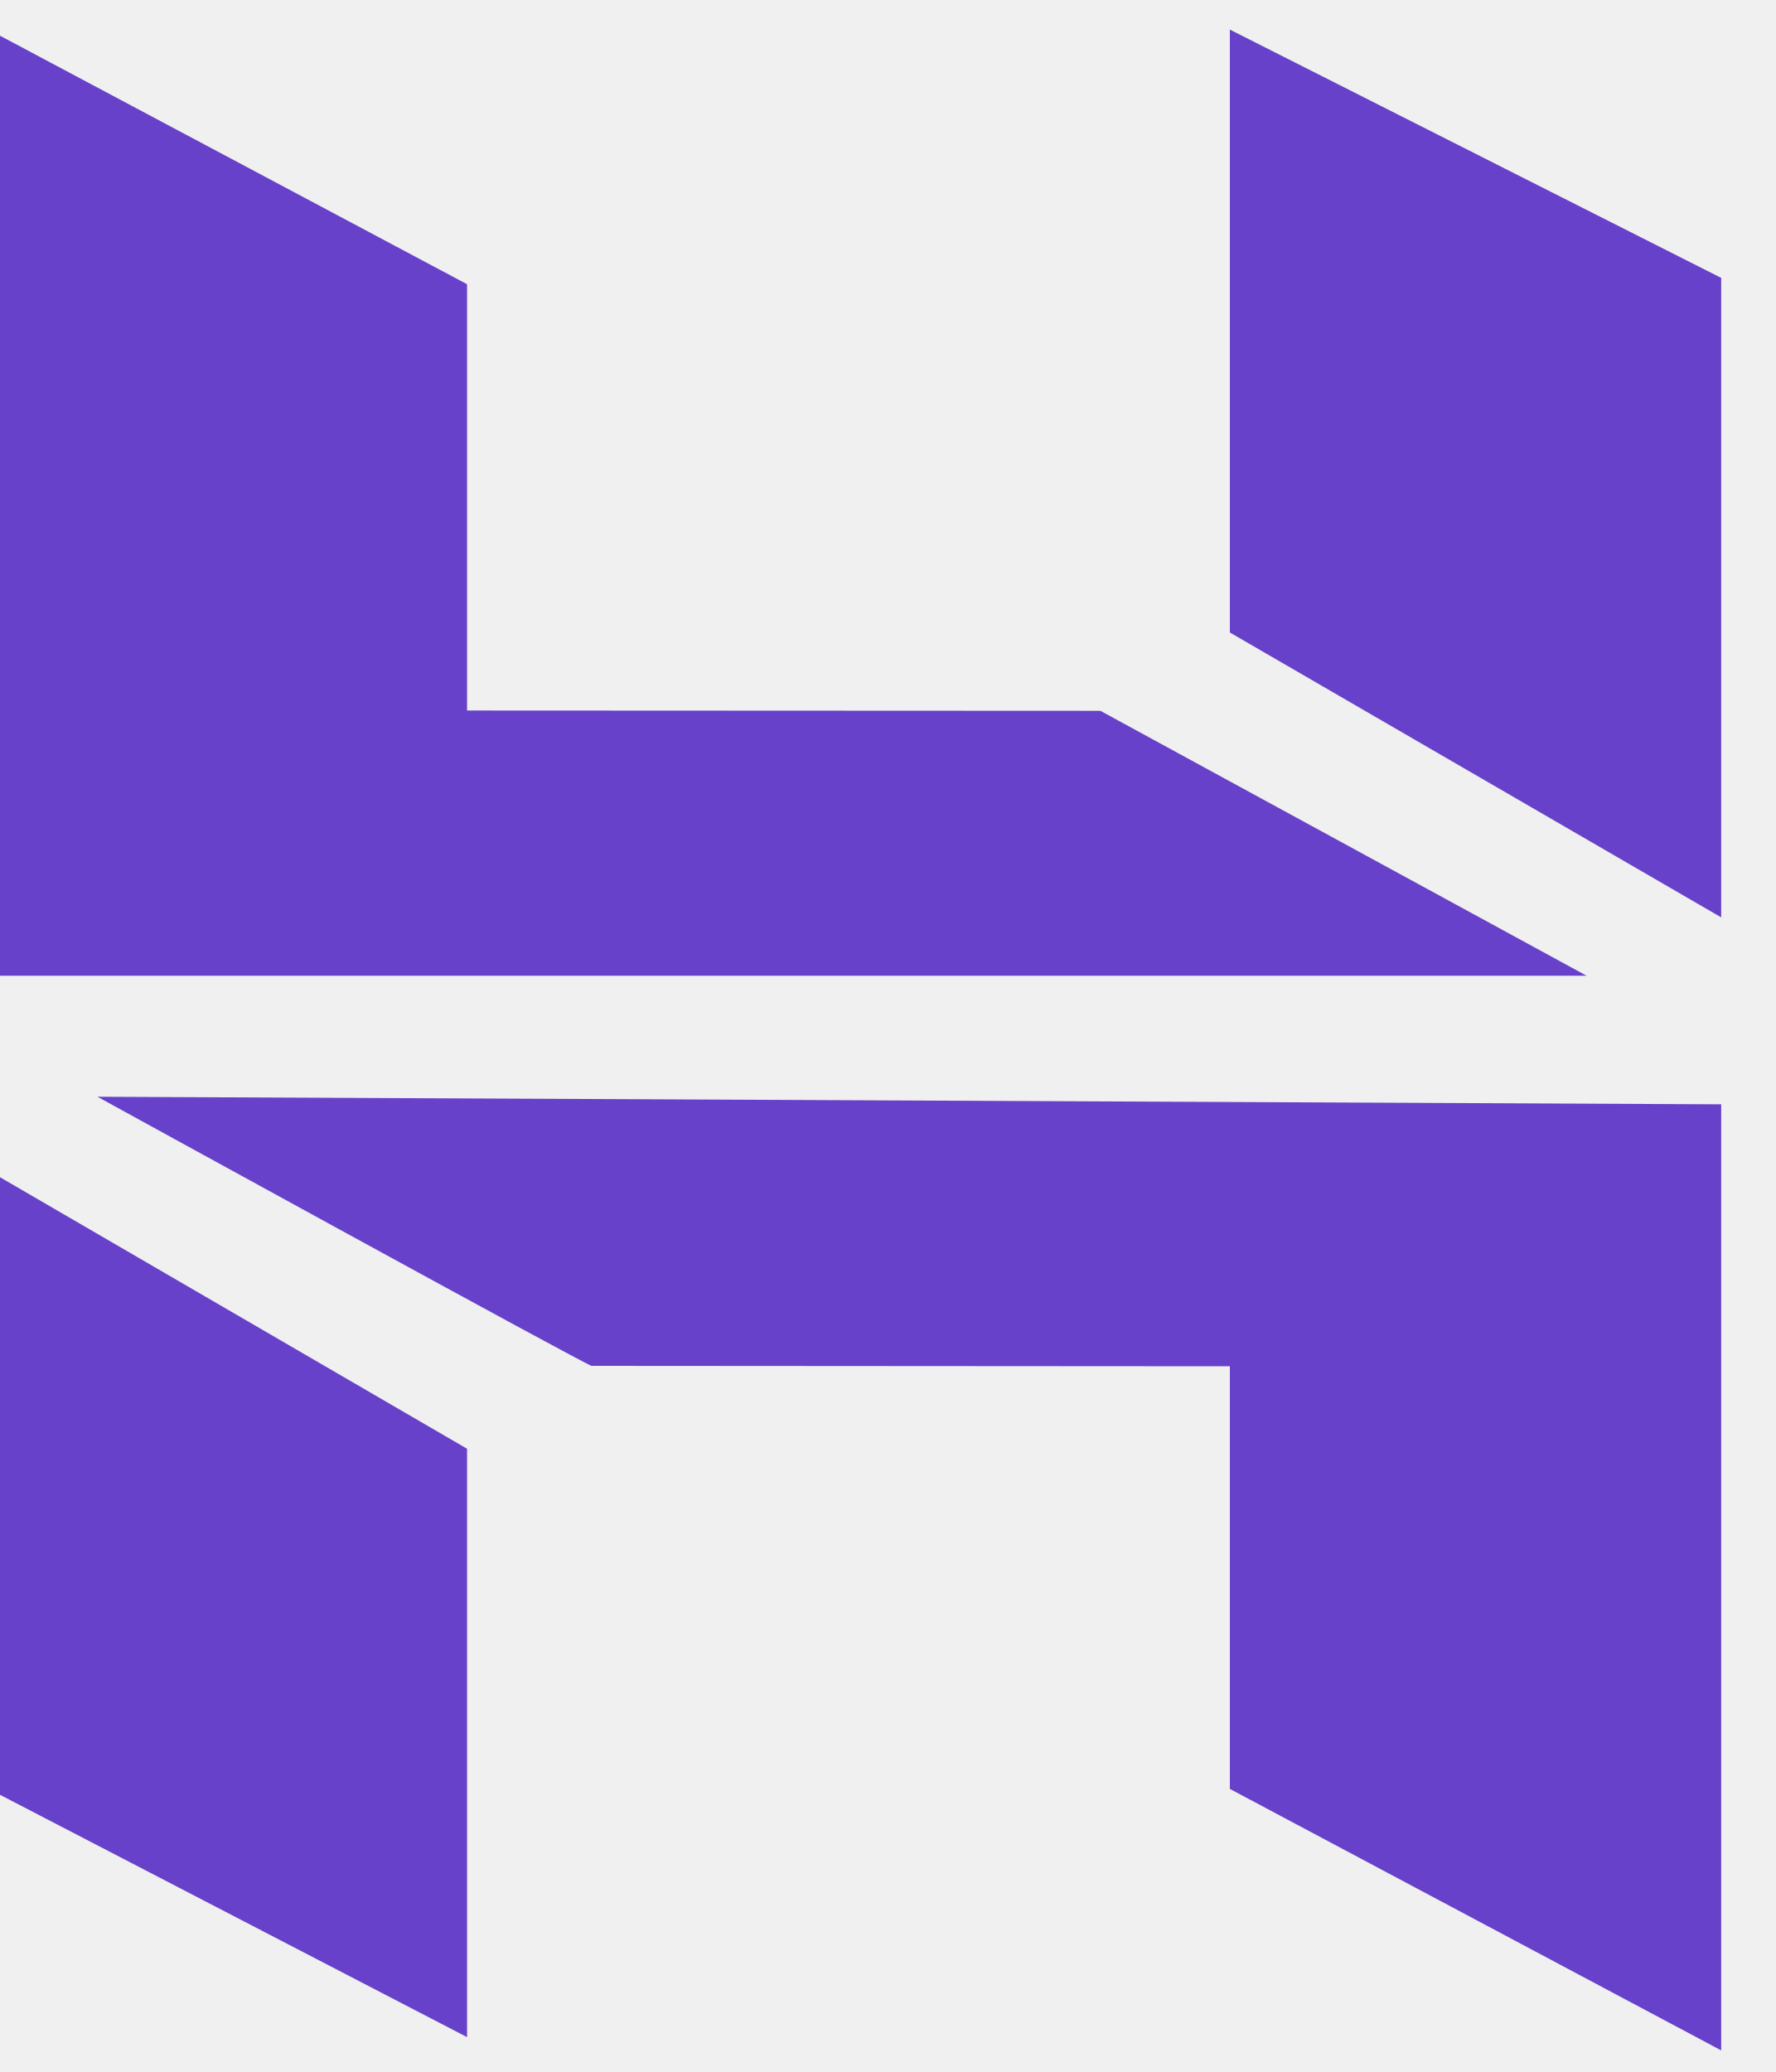
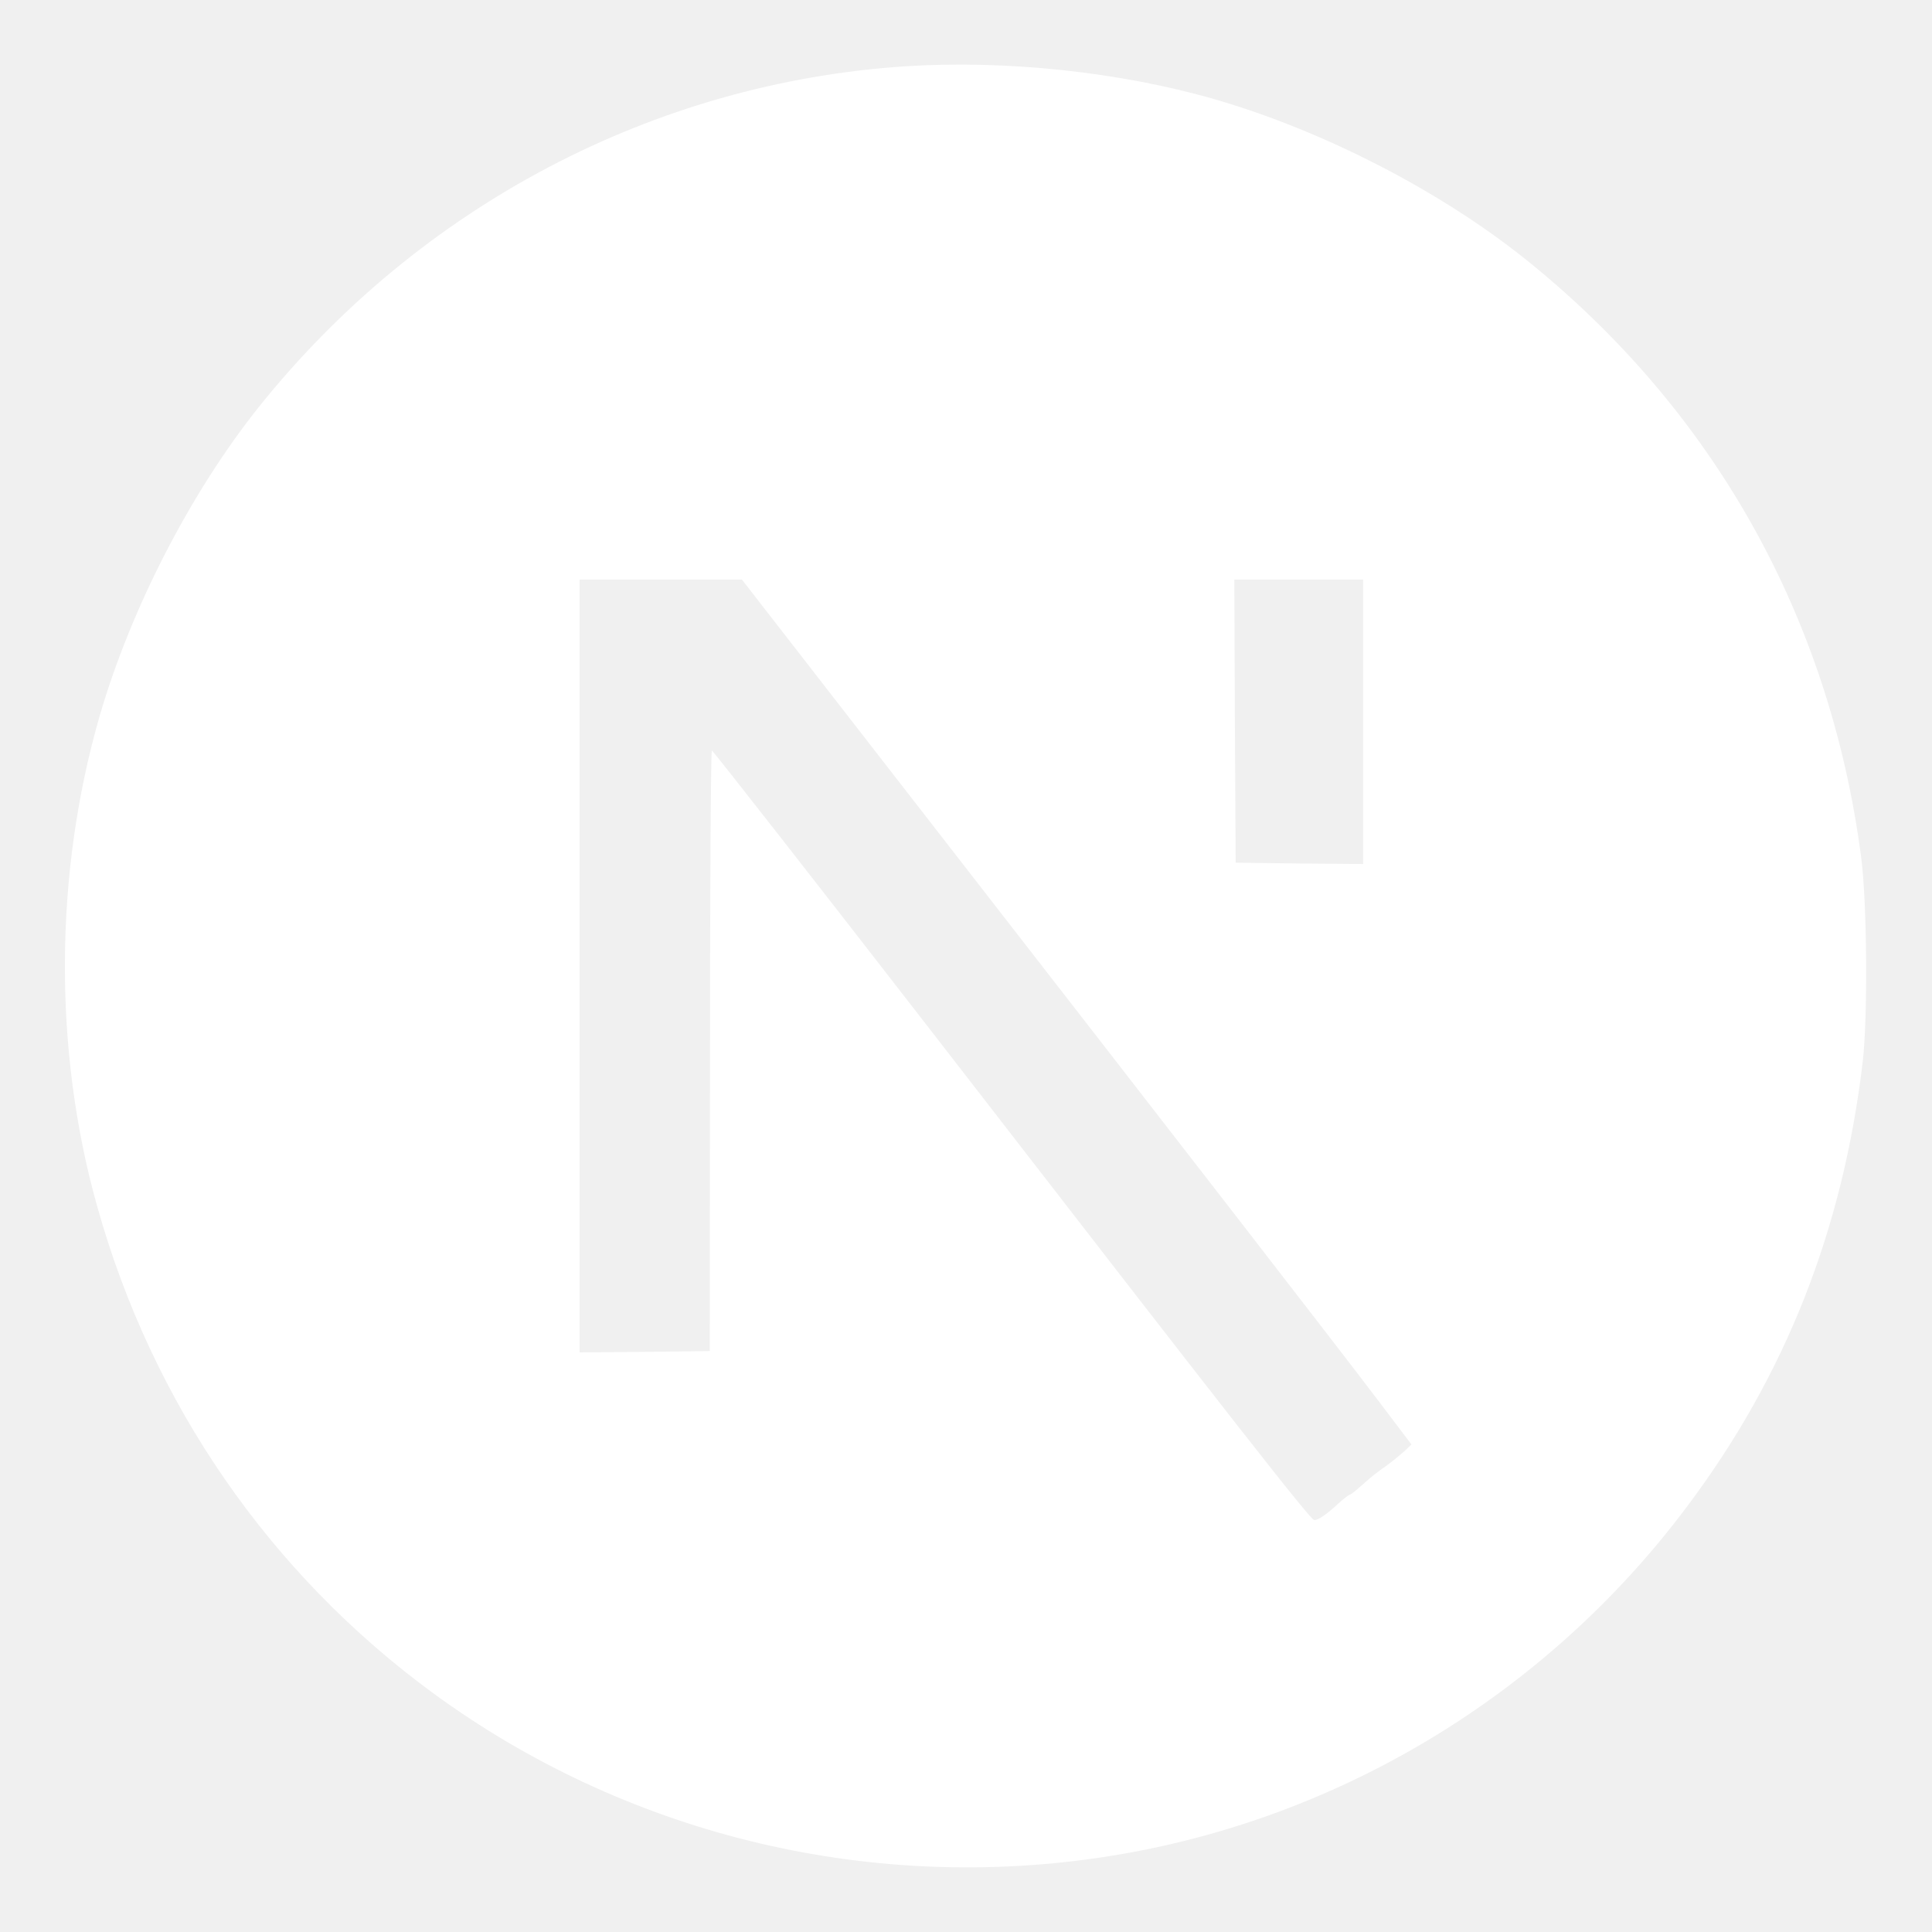
- <svg xmlns="http://www.w3.org/2000/svg" width="30" height="35" viewBox="0 0 30 35" fill="none">
-   <path fill-rule="evenodd" clip-rule="evenodd" d="M20.776 0.5V10.684L29.076 15.496V4.694L20.776 0.5ZM-0.192 0.501V16.482H26.802L18.589 12.007L7.89 12.002V4.801L-0.192 0.501ZM20.776 30.218V23.079L9.995 23.072C10.005 23.119 1.646 18.526 1.646 18.526L29.076 18.654V34.635L20.776 30.218ZM-0.192 19.774L-0.192 30.218L7.89 34.411V24.472L-0.192 19.774Z" fill="#6741C9" />
+ <svg xmlns="http://www.w3.org/2000/svg" version="1.0" width="720pt" height="720pt" viewBox="0 0 720 720" preserveAspectRatio="xMidYMid meet">
+   <g transform="translate(0,720) scale(0.1,-0.1)" fill="white" stroke="none">
+     <path d="M3375 6953 c-937 -61 -1811 -521 -2409 -1268 -256 -320 -480 -756 -596 -1158 -168 -585 -171 -1243 -8 -1822 206 -737 645 -1371 1255 -1817 711 -519 1600 -739 2473 -612 875 127 1667 600 2199 1312 365 487 579 1029 653 1657 19 162 16 597 -6 760 -117 896 -551 1668 -1251 2229 -320 256 -754 479 -1158 596 -353 102 -780 147 -1152 123z m75 -2795 c983 -1265 1535 -1978 1682 -2172 l128 -169 -27 -26 c-16 -14 -44 -37 -63 -51 -44 -31 -53 -38 -97 -77 -20 -18 -39 -33 -42 -33 -4 0 -23 -15 -42 -32 -44 -41 -76 -63 -91 -63 -14 0 -287 349 -1406 1795 -458 591 -836 1074 -839 1073 -4 -2 -7 -506 -7 -1120 l-1 -1118 -242 -3 -243 -2 0 1440 0 1440 303 0 302 0 685 -882z m1630 352 l0 -530 -237 2 -238 3 -3 528 -2 527 240 0 240 0 0 -530z" />
+   </g>
</svg>
